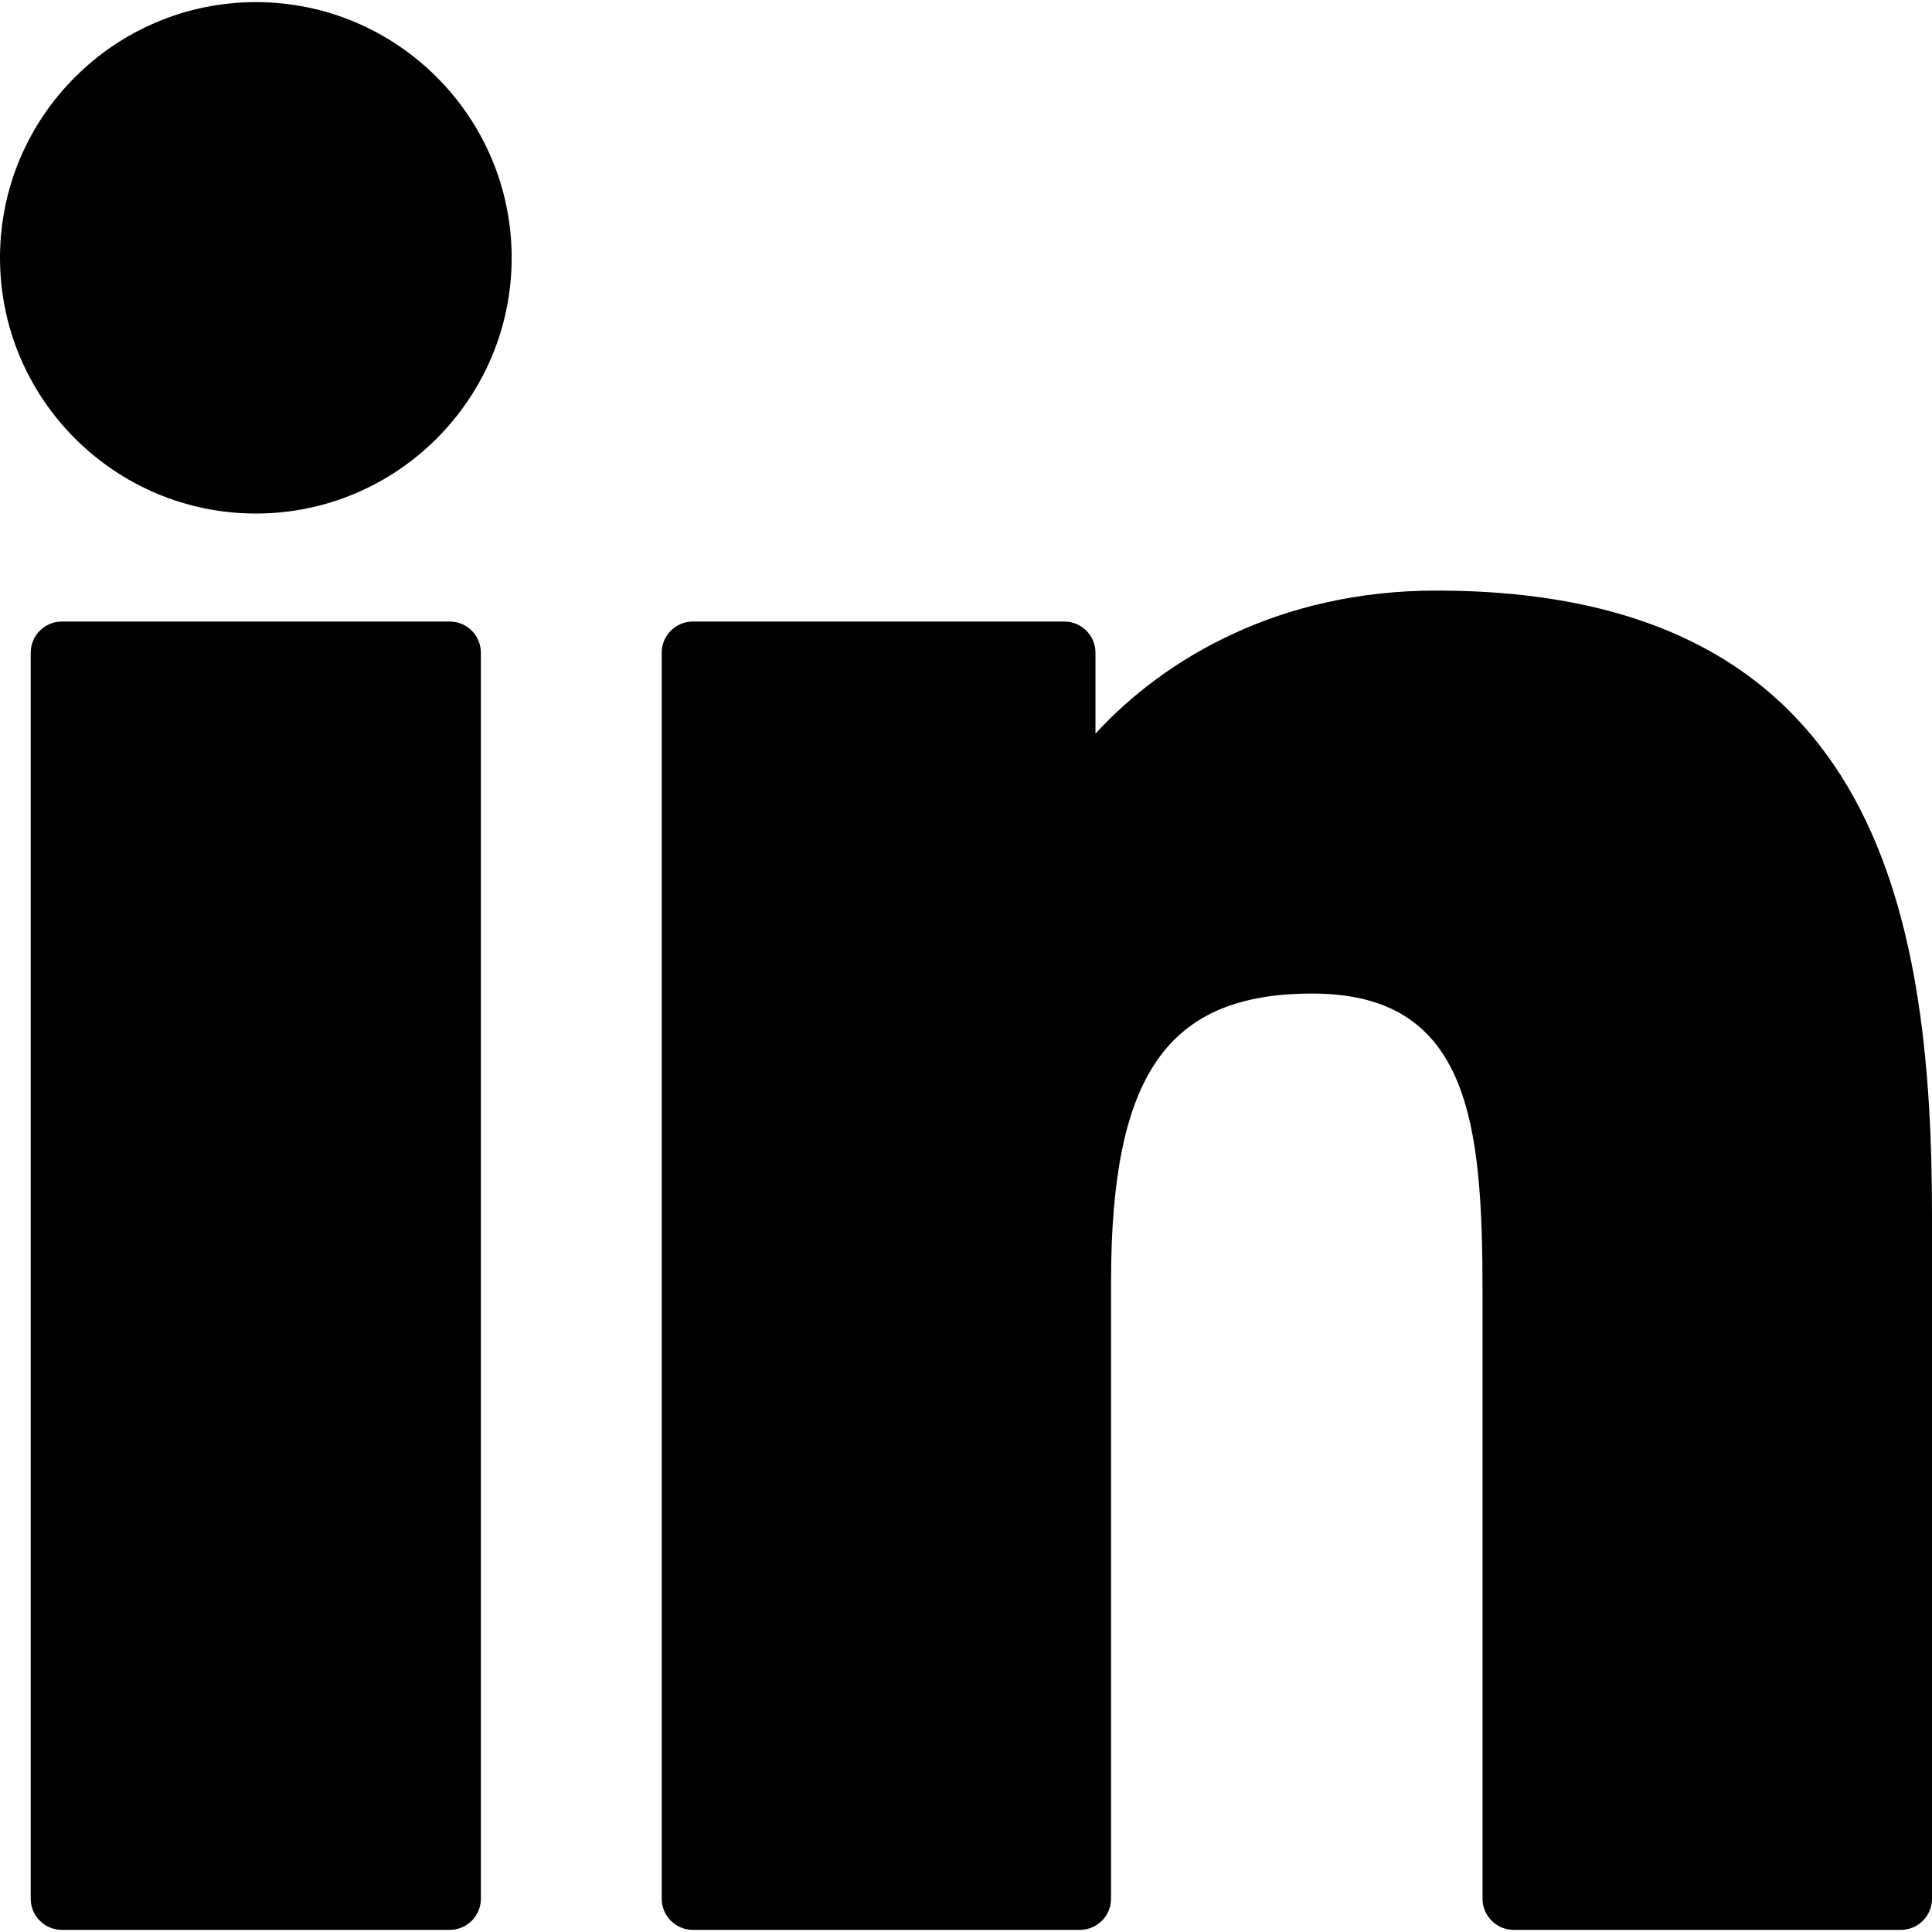
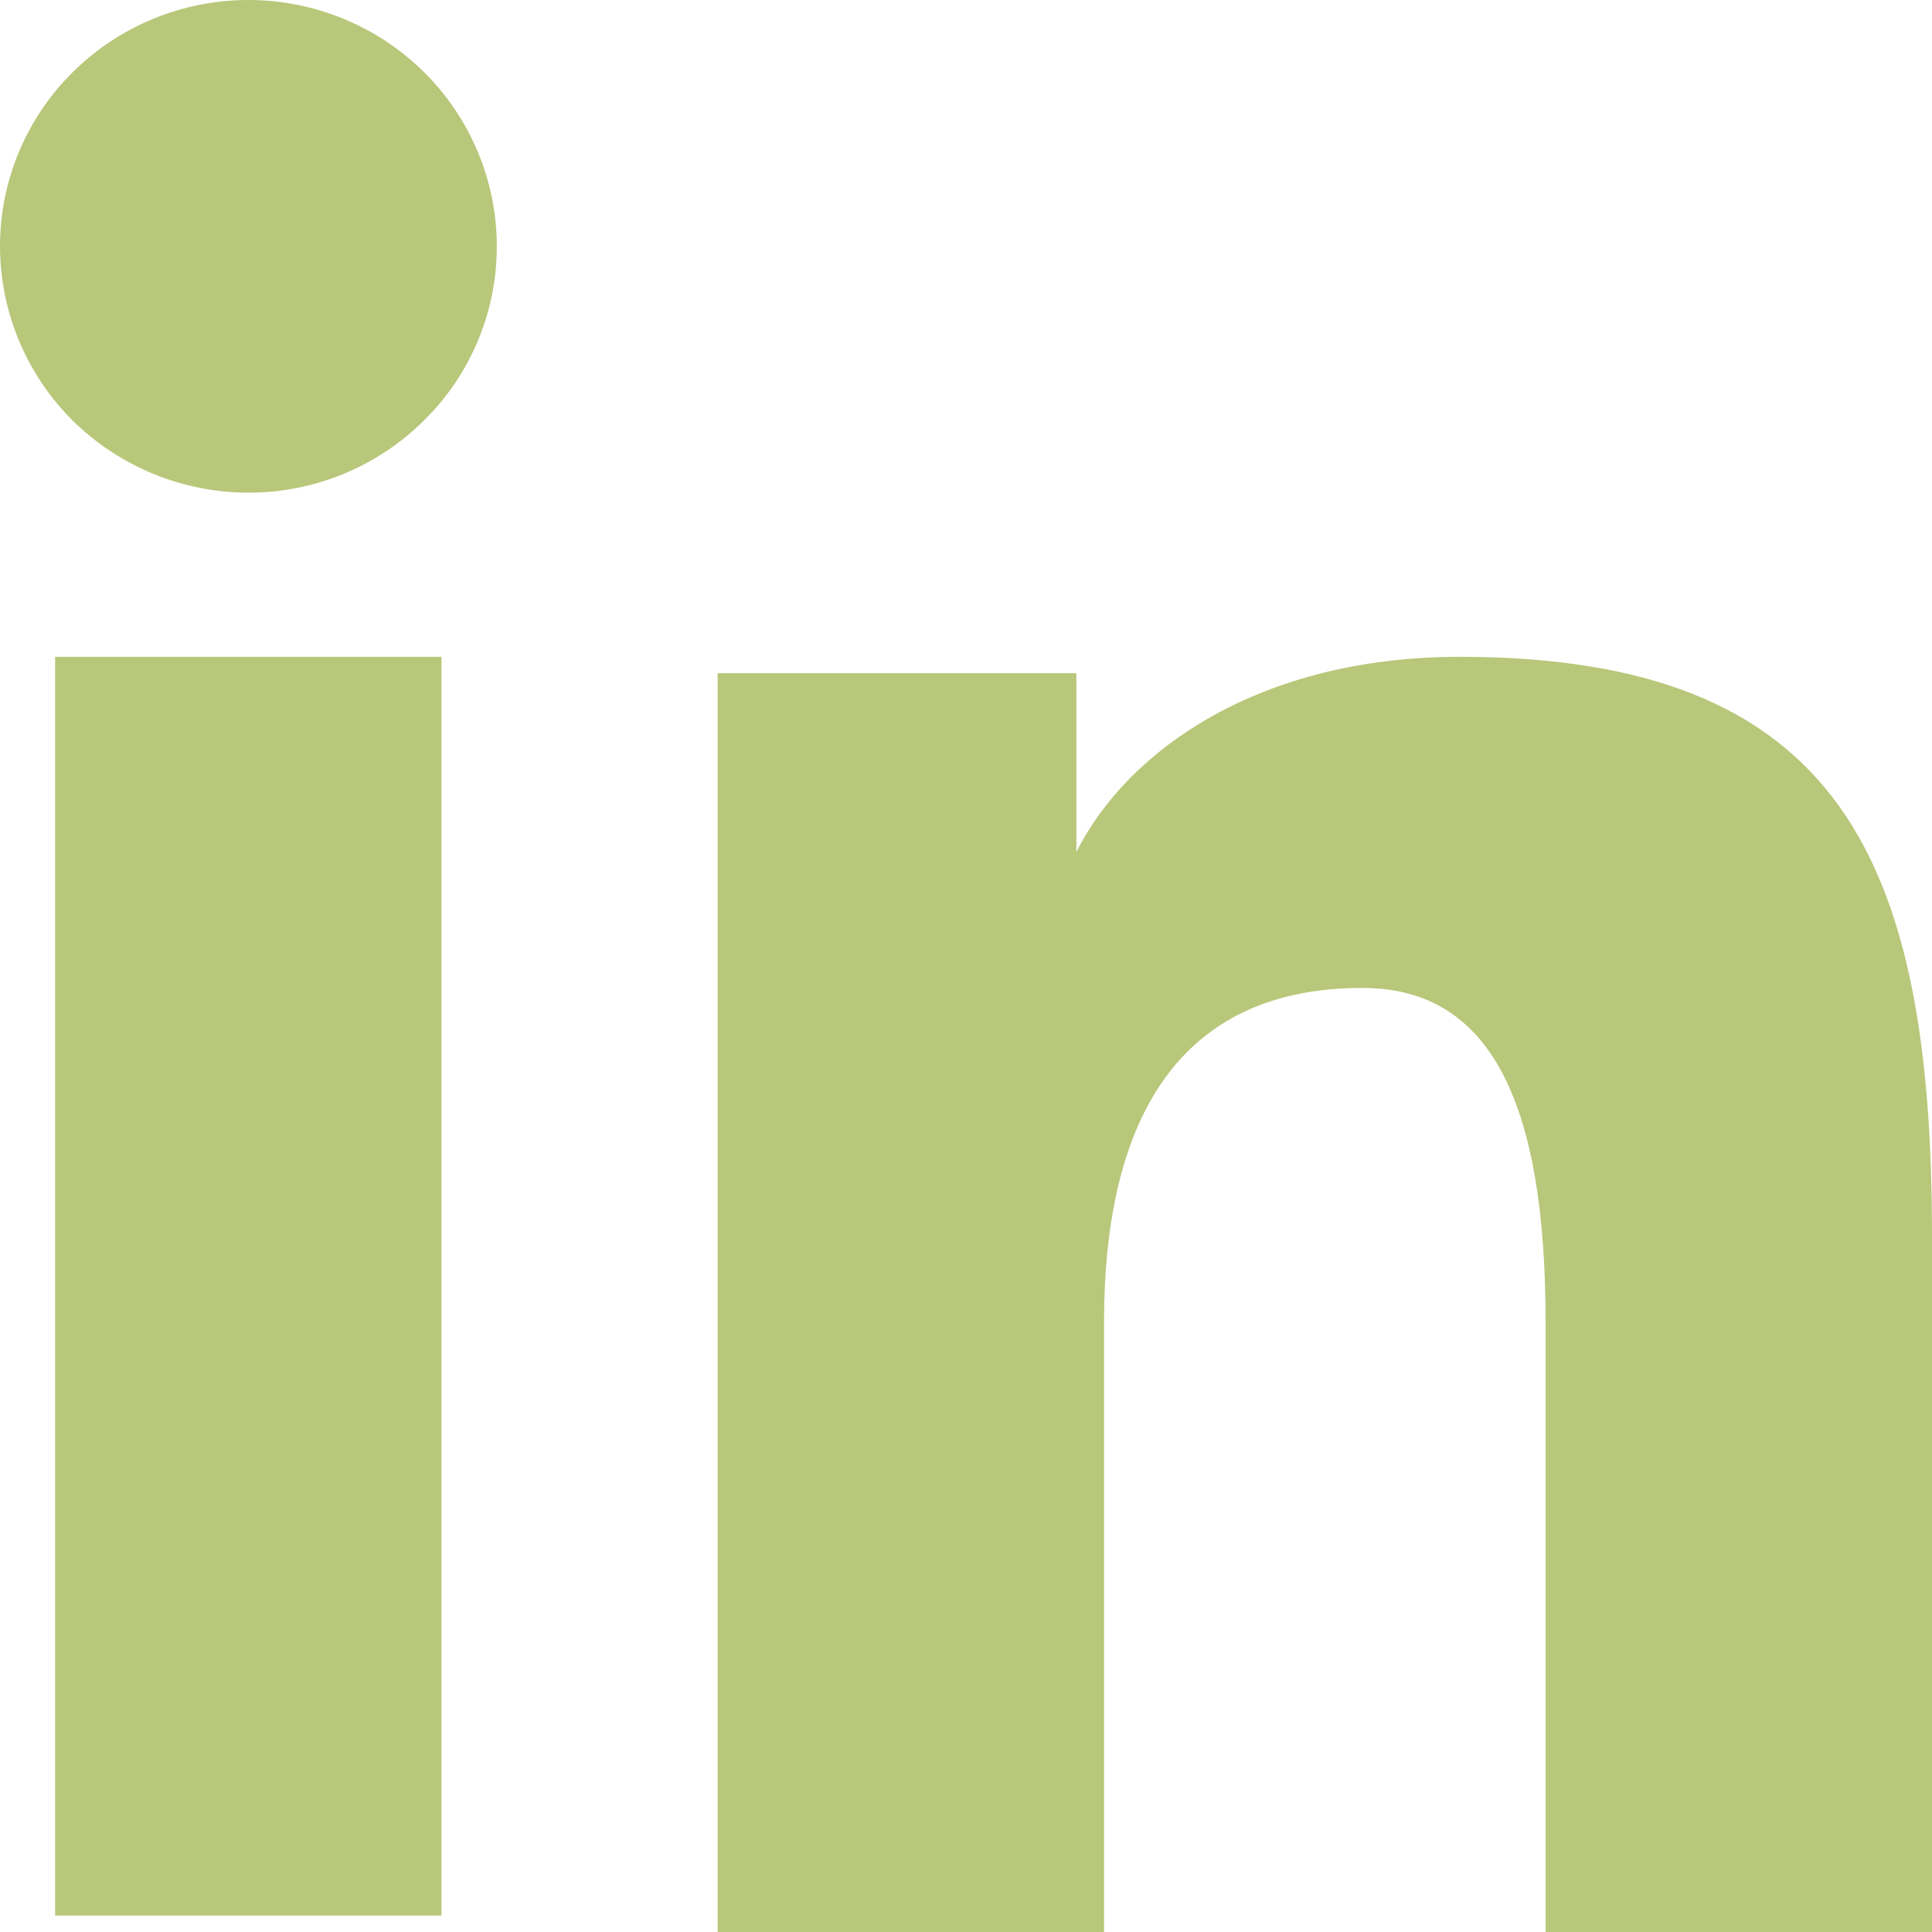
- <svg xmlns="http://www.w3.org/2000/svg" fill="currentColor" height="800px" width="800px" version="1.1" id="Layer_1" viewBox="0 0 310 310" xml:space="preserve">
-   <g id="XMLID_801_">
-     <path id="XMLID_802_" d="M72.16,99.73H9.927c-2.762,0-5,2.239-5,5v199.928c0,2.762,2.238,5,5,5H72.16c2.762,0,5-2.238,5-5V104.73   C77.16,101.969,74.922,99.73,72.16,99.73z" />
-     <path id="XMLID_803_" d="M41.066,0.341C18.422,0.341,0,18.743,0,41.362C0,63.991,18.422,82.4,41.066,82.4   c22.626,0,41.033-18.41,41.033-41.038C82.1,18.743,63.692,0.341,41.066,0.341z" />
-     <path id="XMLID_804_" d="M230.454,94.761c-24.995,0-43.472,10.745-54.679,22.954V104.73c0-2.761-2.238-5-5-5h-59.599   c-2.762,0-5,2.239-5,5v199.928c0,2.762,2.238,5,5,5h62.097c2.762,0,5-2.238,5-5v-98.918c0-33.333,9.054-46.319,32.29-46.319   c25.306,0,27.317,20.818,27.317,48.034v97.204c0,2.762,2.238,5,5,5H305c2.762,0,5-2.238,5-5V194.995   C310,145.43,300.549,94.761,230.454,94.761z" />
-   </g>
+ <svg xmlns="http://www.w3.org/2000/svg" width="100%" height="auto" viewBox="0 0 29 29" fill="none">
+   <path fill-rule="evenodd" clip-rule="evenodd" d="M10.772 10.105H16.157V12.788C16.933 11.245 18.922 9.859 21.911 9.859C27.64 9.859 29 12.93 29 18.564V29H23.2V19.848C23.2 16.639 22.424 14.829 20.449 14.829C17.71 14.829 16.572 16.779 16.572 19.846V29H10.772V10.105ZM0.827 28.753H6.627V9.859H0.827V28.753ZM7.457 3.697C7.458 4.184 7.361 4.665 7.174 5.114C6.986 5.562 6.712 5.969 6.365 6.31C5.664 7.007 4.715 7.397 3.727 7.395C2.74 7.394 1.793 7.005 1.09 6.312C0.746 5.969 0.472 5.562 0.285 5.113C0.098 4.665 0.001 4.184 0 3.697C0 2.716 0.392 1.776 1.092 1.083C1.793 0.389 2.741 -0 3.728 3.62884e-07C4.717 3.62884e-07 5.665 0.39 6.365 1.083C7.064 1.776 7.457 2.716 7.457 3.697Z" fill="#B8C77A" />
</svg>
